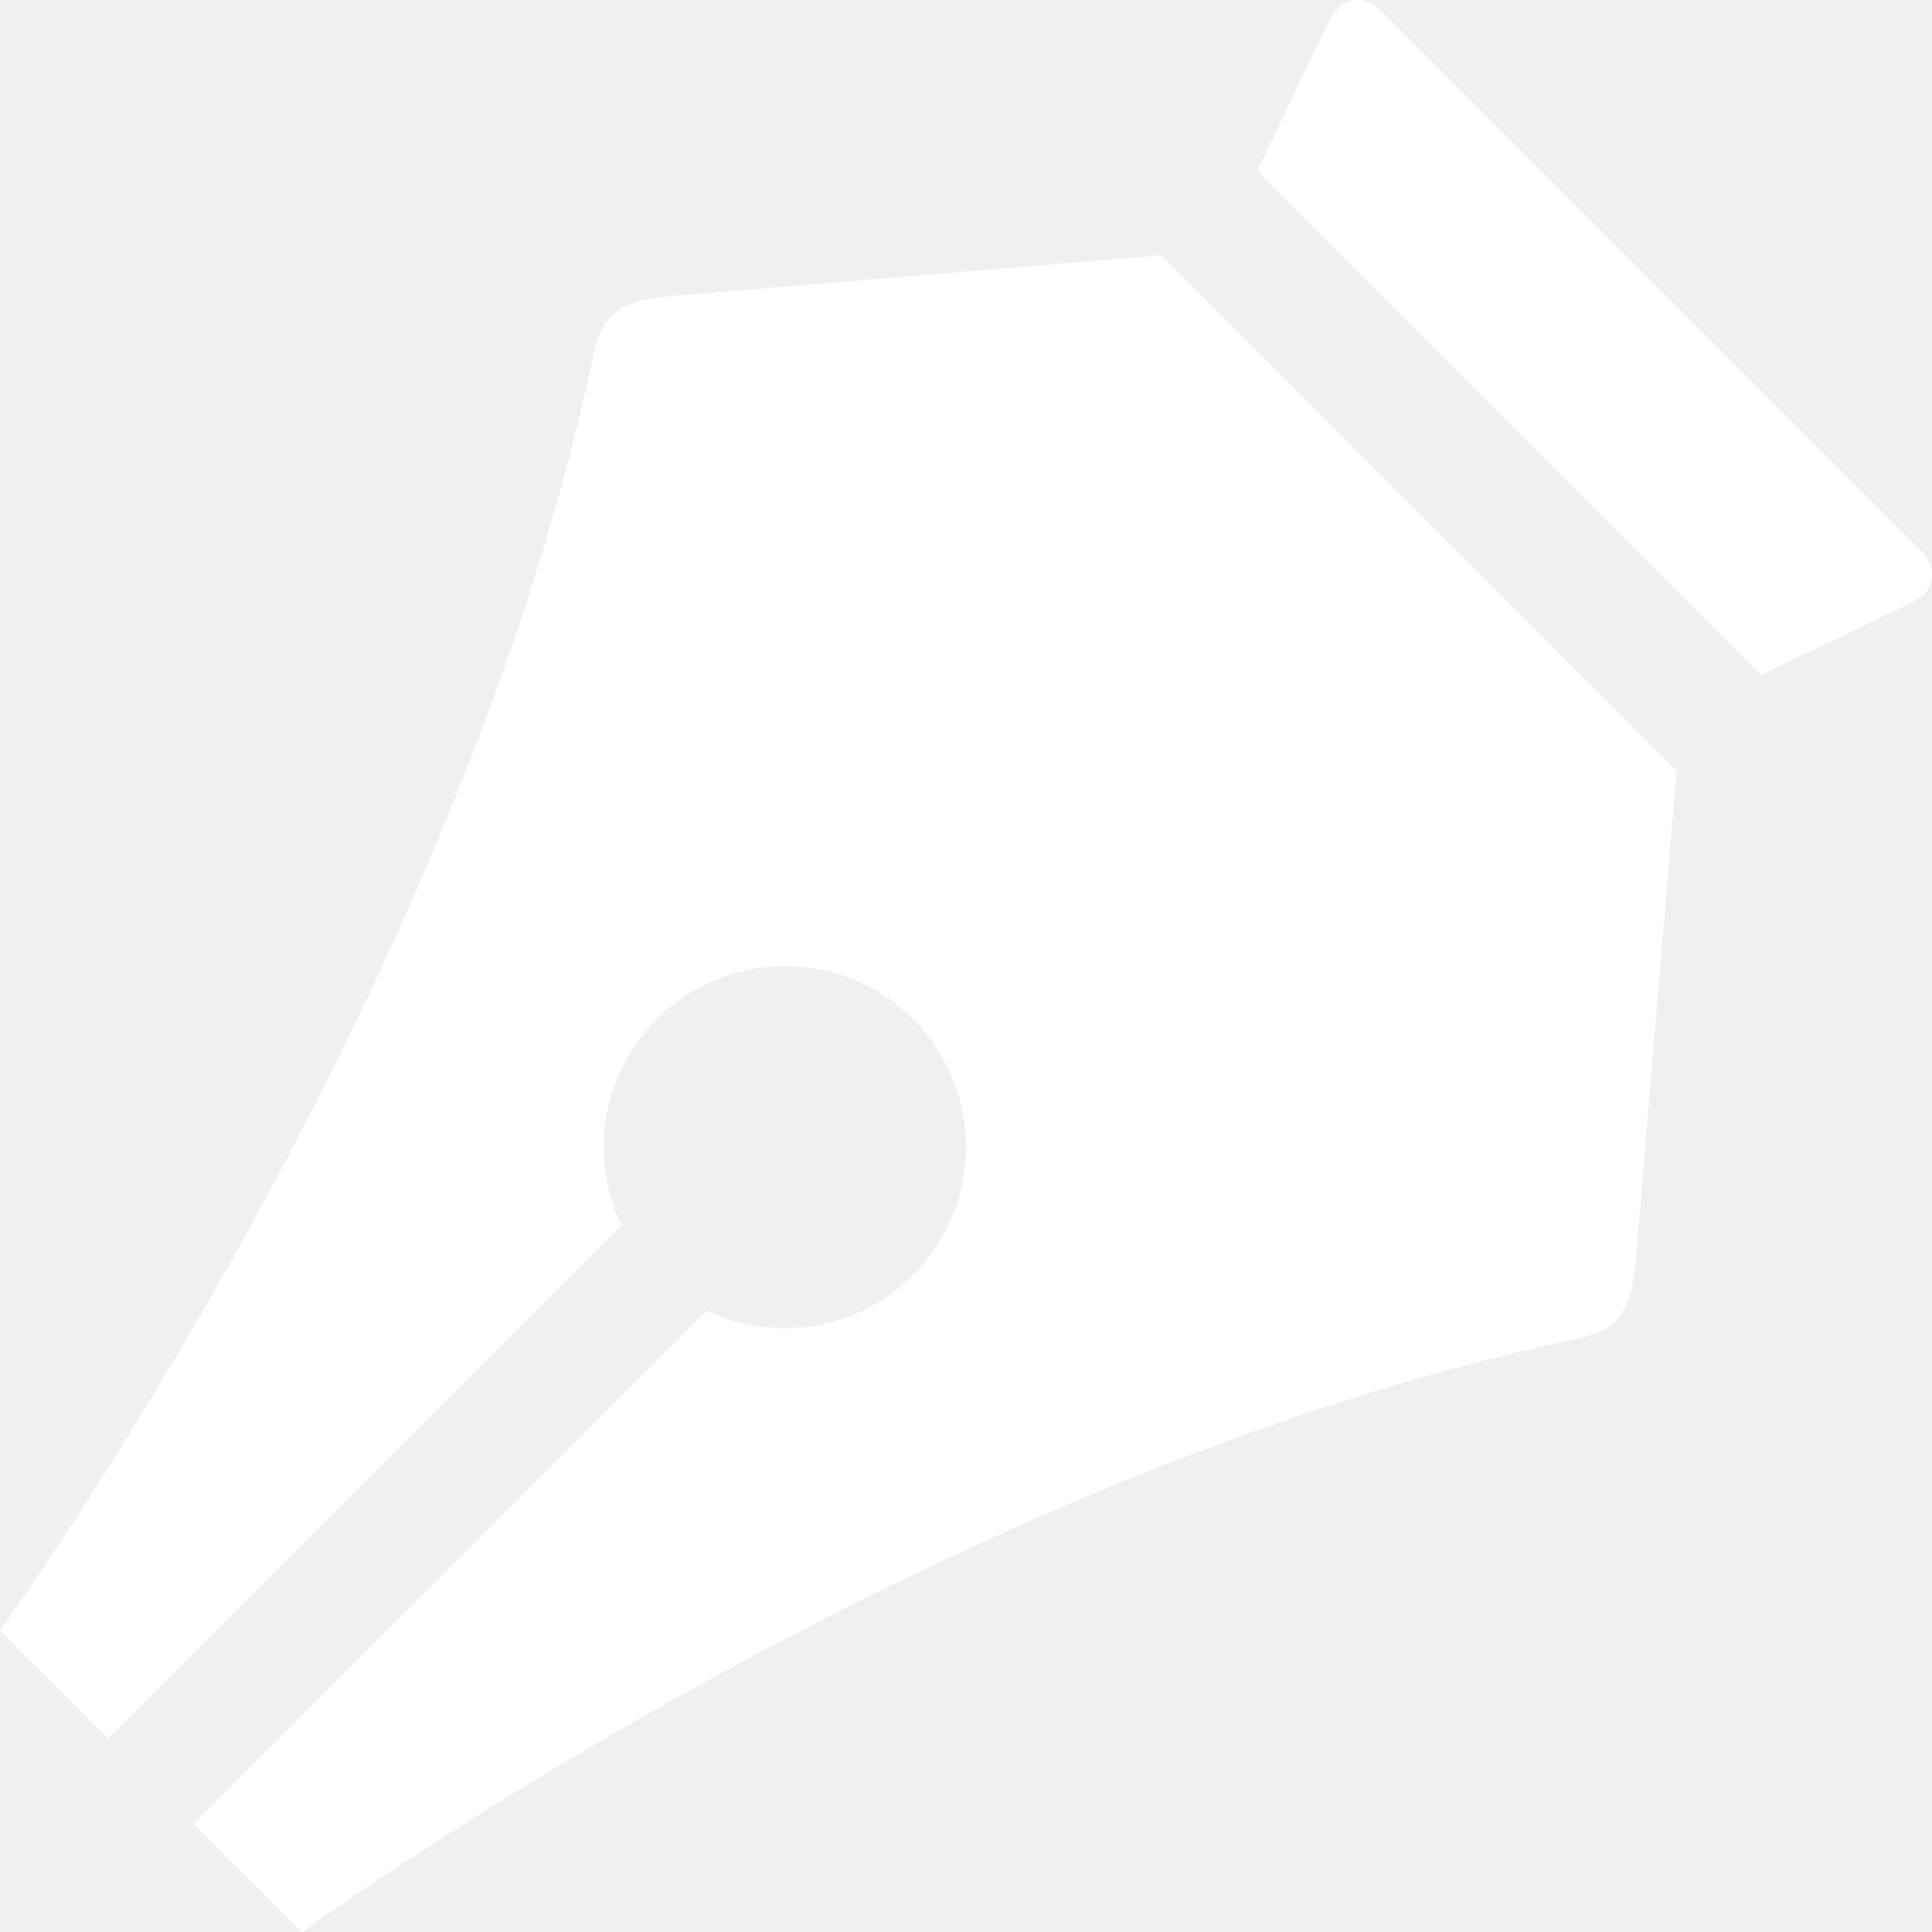
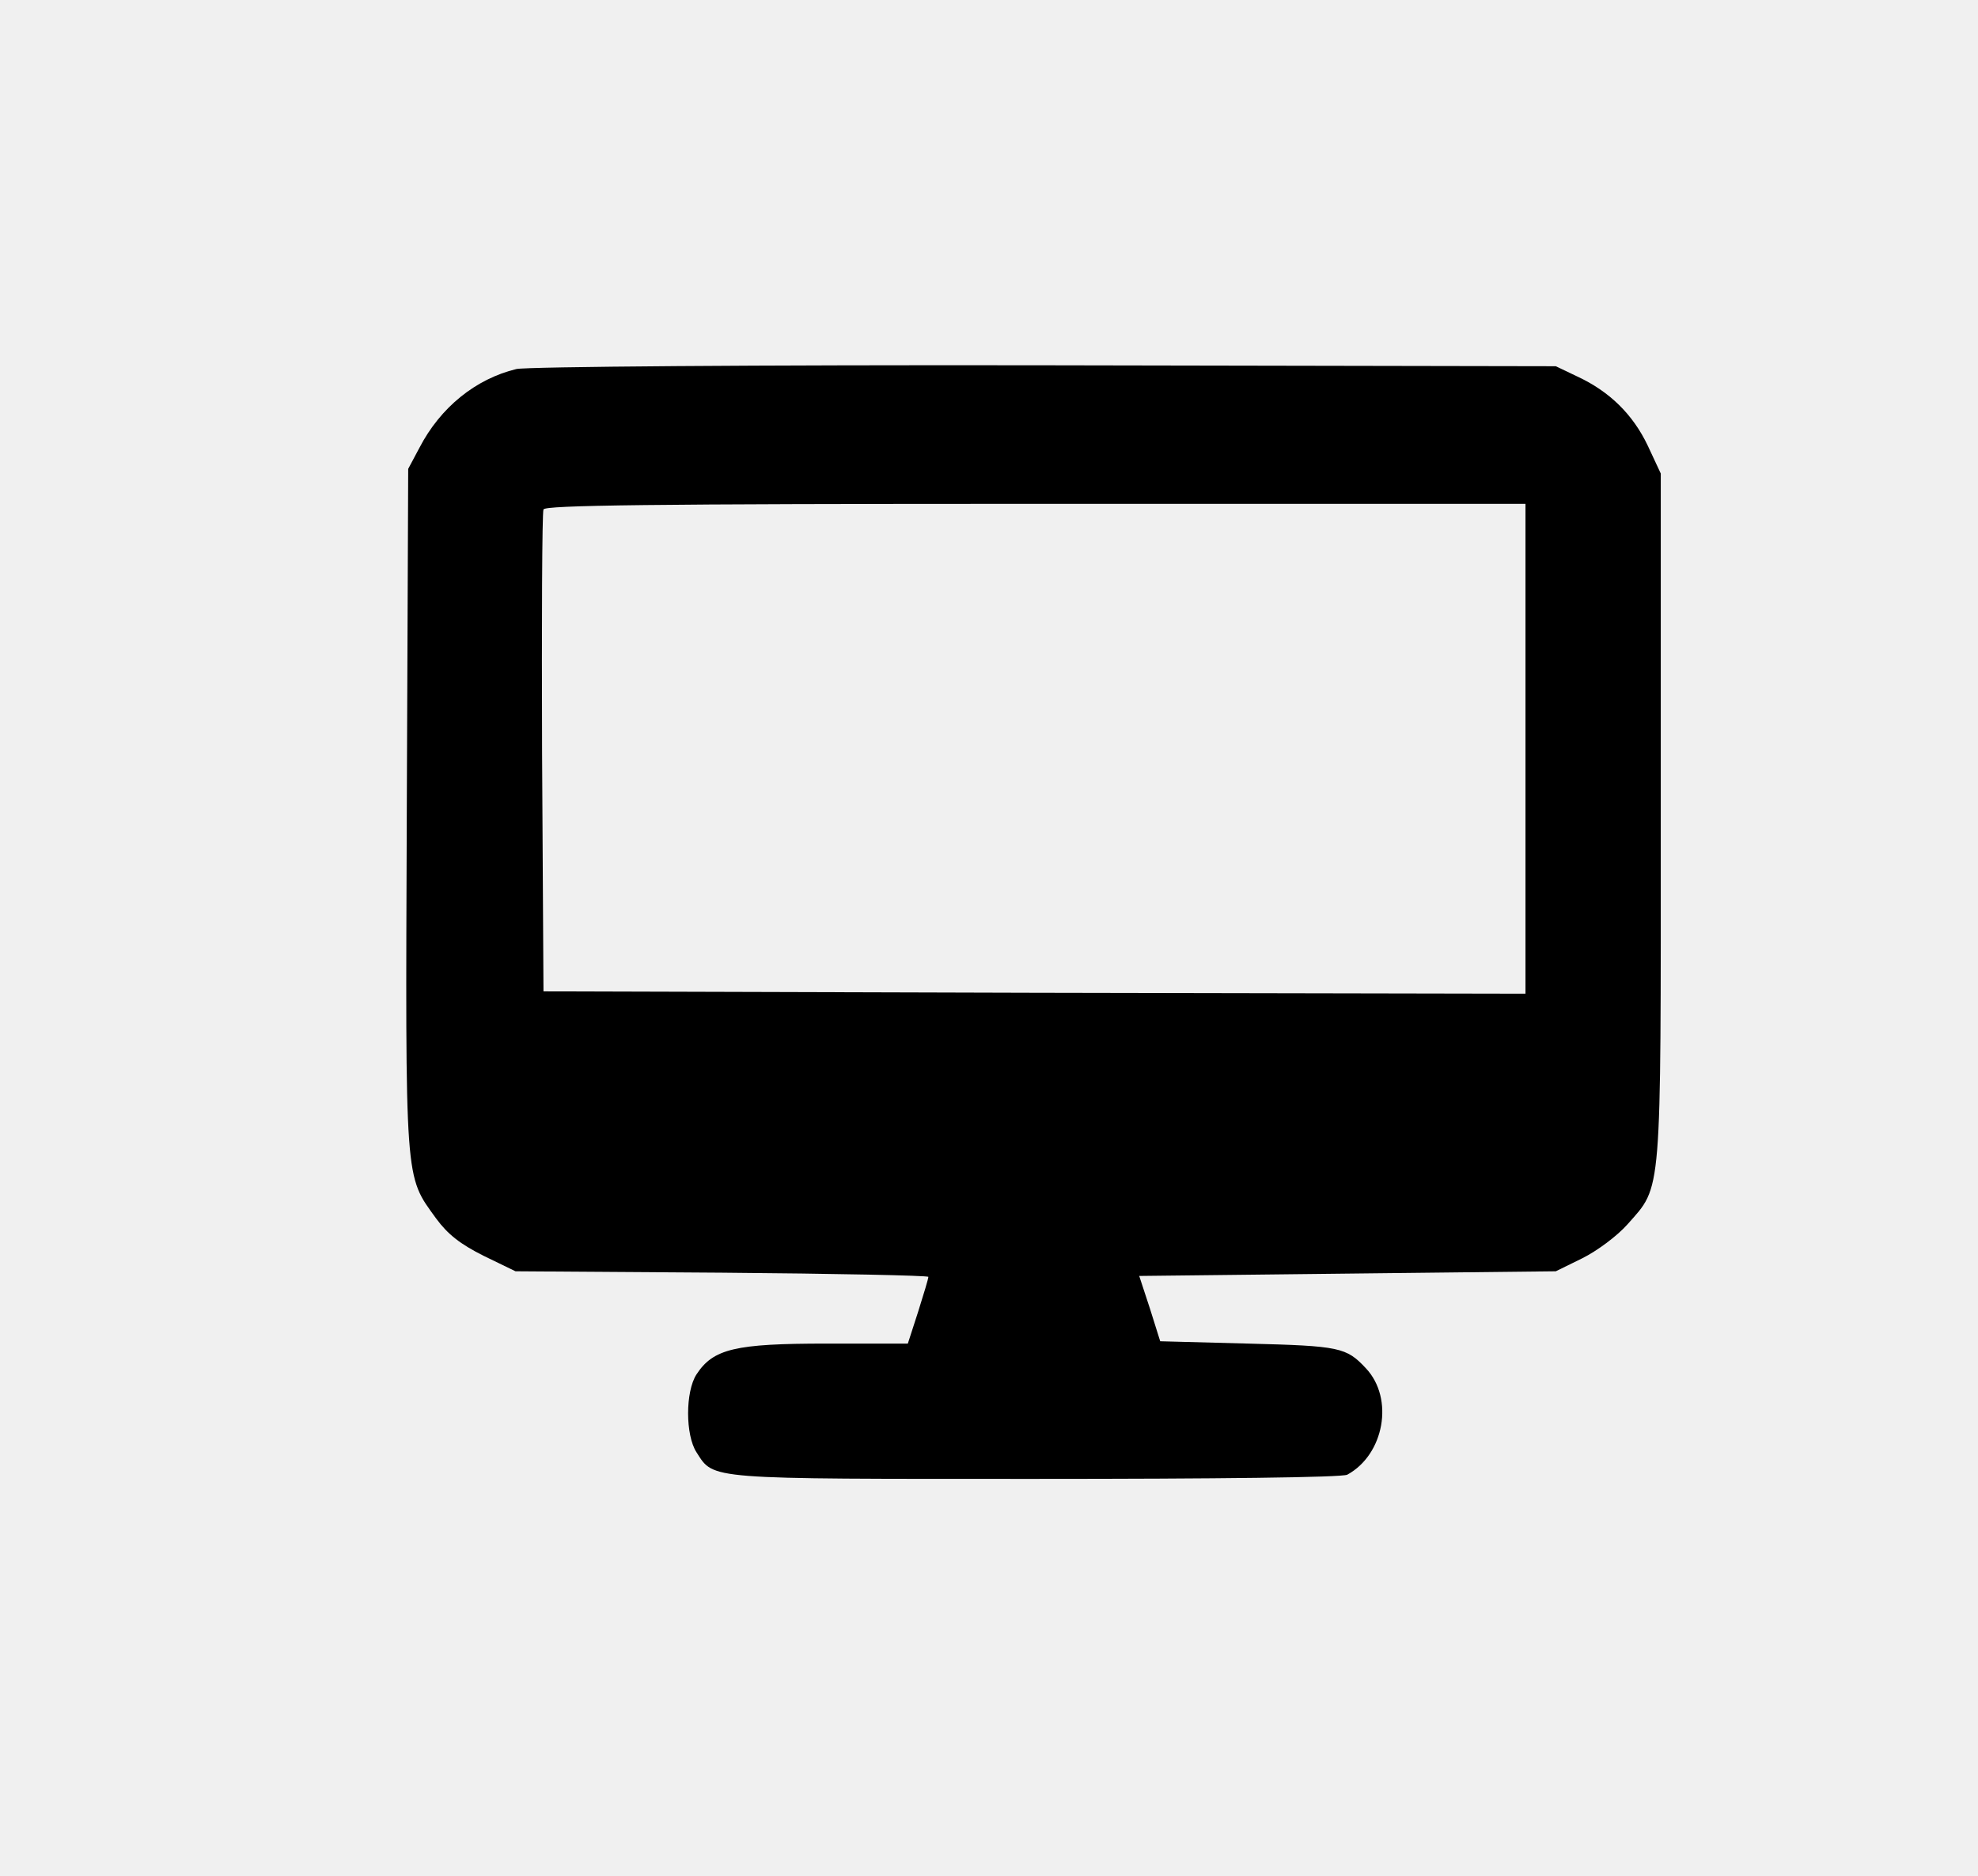
- <svg xmlns="http://www.w3.org/2000/svg" version="1.1" width="32" height="32" viewBox="0 0 32 32">
-   <path fill="#fff" d="M31.818 9.122l-8.939-8.939c-0.292-0.292-0.676-0.226-0.855 0.146l-1.199 2.497 8.35 8.35 2.497-1.199c0.372-0.178 0.438-0.563 0.146-0.855z" />
-   <path d="M19.231 4.231l-8.231 0.686c-0.547 0.068-1.002 0.184-1.159 0.899-0 0.001-0 0.001-0.001 0.002-2.232 10.721-9.84 21.183-9.84 21.183l1.793 1.793 8.5-8.5c-0.187-0.392-0.293-0.83-0.293-1.293 0-1.657 1.343-3 3-3s3 1.343 3 3-1.343 3-3 3c-0.463 0-0.902-0.105-1.293-0.293l-8.5 8.5 1.793 1.793c0 0 10.462-7.608 21.183-9.84 0.001-0 0.001-0 0.002-0.001 0.714-0.157 0.831-0.612 0.898-1.159l0.686-8.231-8.538-8.539z" fill="#fff" />
+ <svg xmlns="http://www.w3.org/2000/svg" version="1.0" width="424pt" height="402pt" viewBox="0 0 424 402" preserveAspectRatio="xMidYMid meet">
+   <g transform="translate(0,402) scale(0.1,-0.1)" fill="#000000" stroke="none">
+     <path d="M1107 3229 c-87 -21 -163 -82 -208 -169 l-24 -45 -3 -730 c-3 -809 -5 -783 63 -877 25 -34 52 -55 102 -80 l68 -33 442 -3 c244 -2 443 -6 443 -9 0 -4 -10 -37 -22 -75 l-22 -68 -175 0 c-195 0 -242 -11 -278 -66 -24 -37 -24 -130 0 -167 38 -59 17 -57 727 -57 385 0 657 3 668 9 79 43 101 163 40 228 -42 45 -56 48 -252 53 l-189 5 -22 70 -23 70 446 5 447 5 57 28 c32 16 75 48 97 73 74 84 71 50 71 873 l0 736 -28 60 c-32 67 -82 116 -151 148 l-46 22 -1095 2 c-619 1 -1111 -3 -1133 -8z m2163 -814 l0 -525 -1052 2 -1053 3 -3 510 c-1 281 0 516 3 523 3 9 224 12 1055 12 l1050 0 0 -525z" />
+   </g>
</svg>
